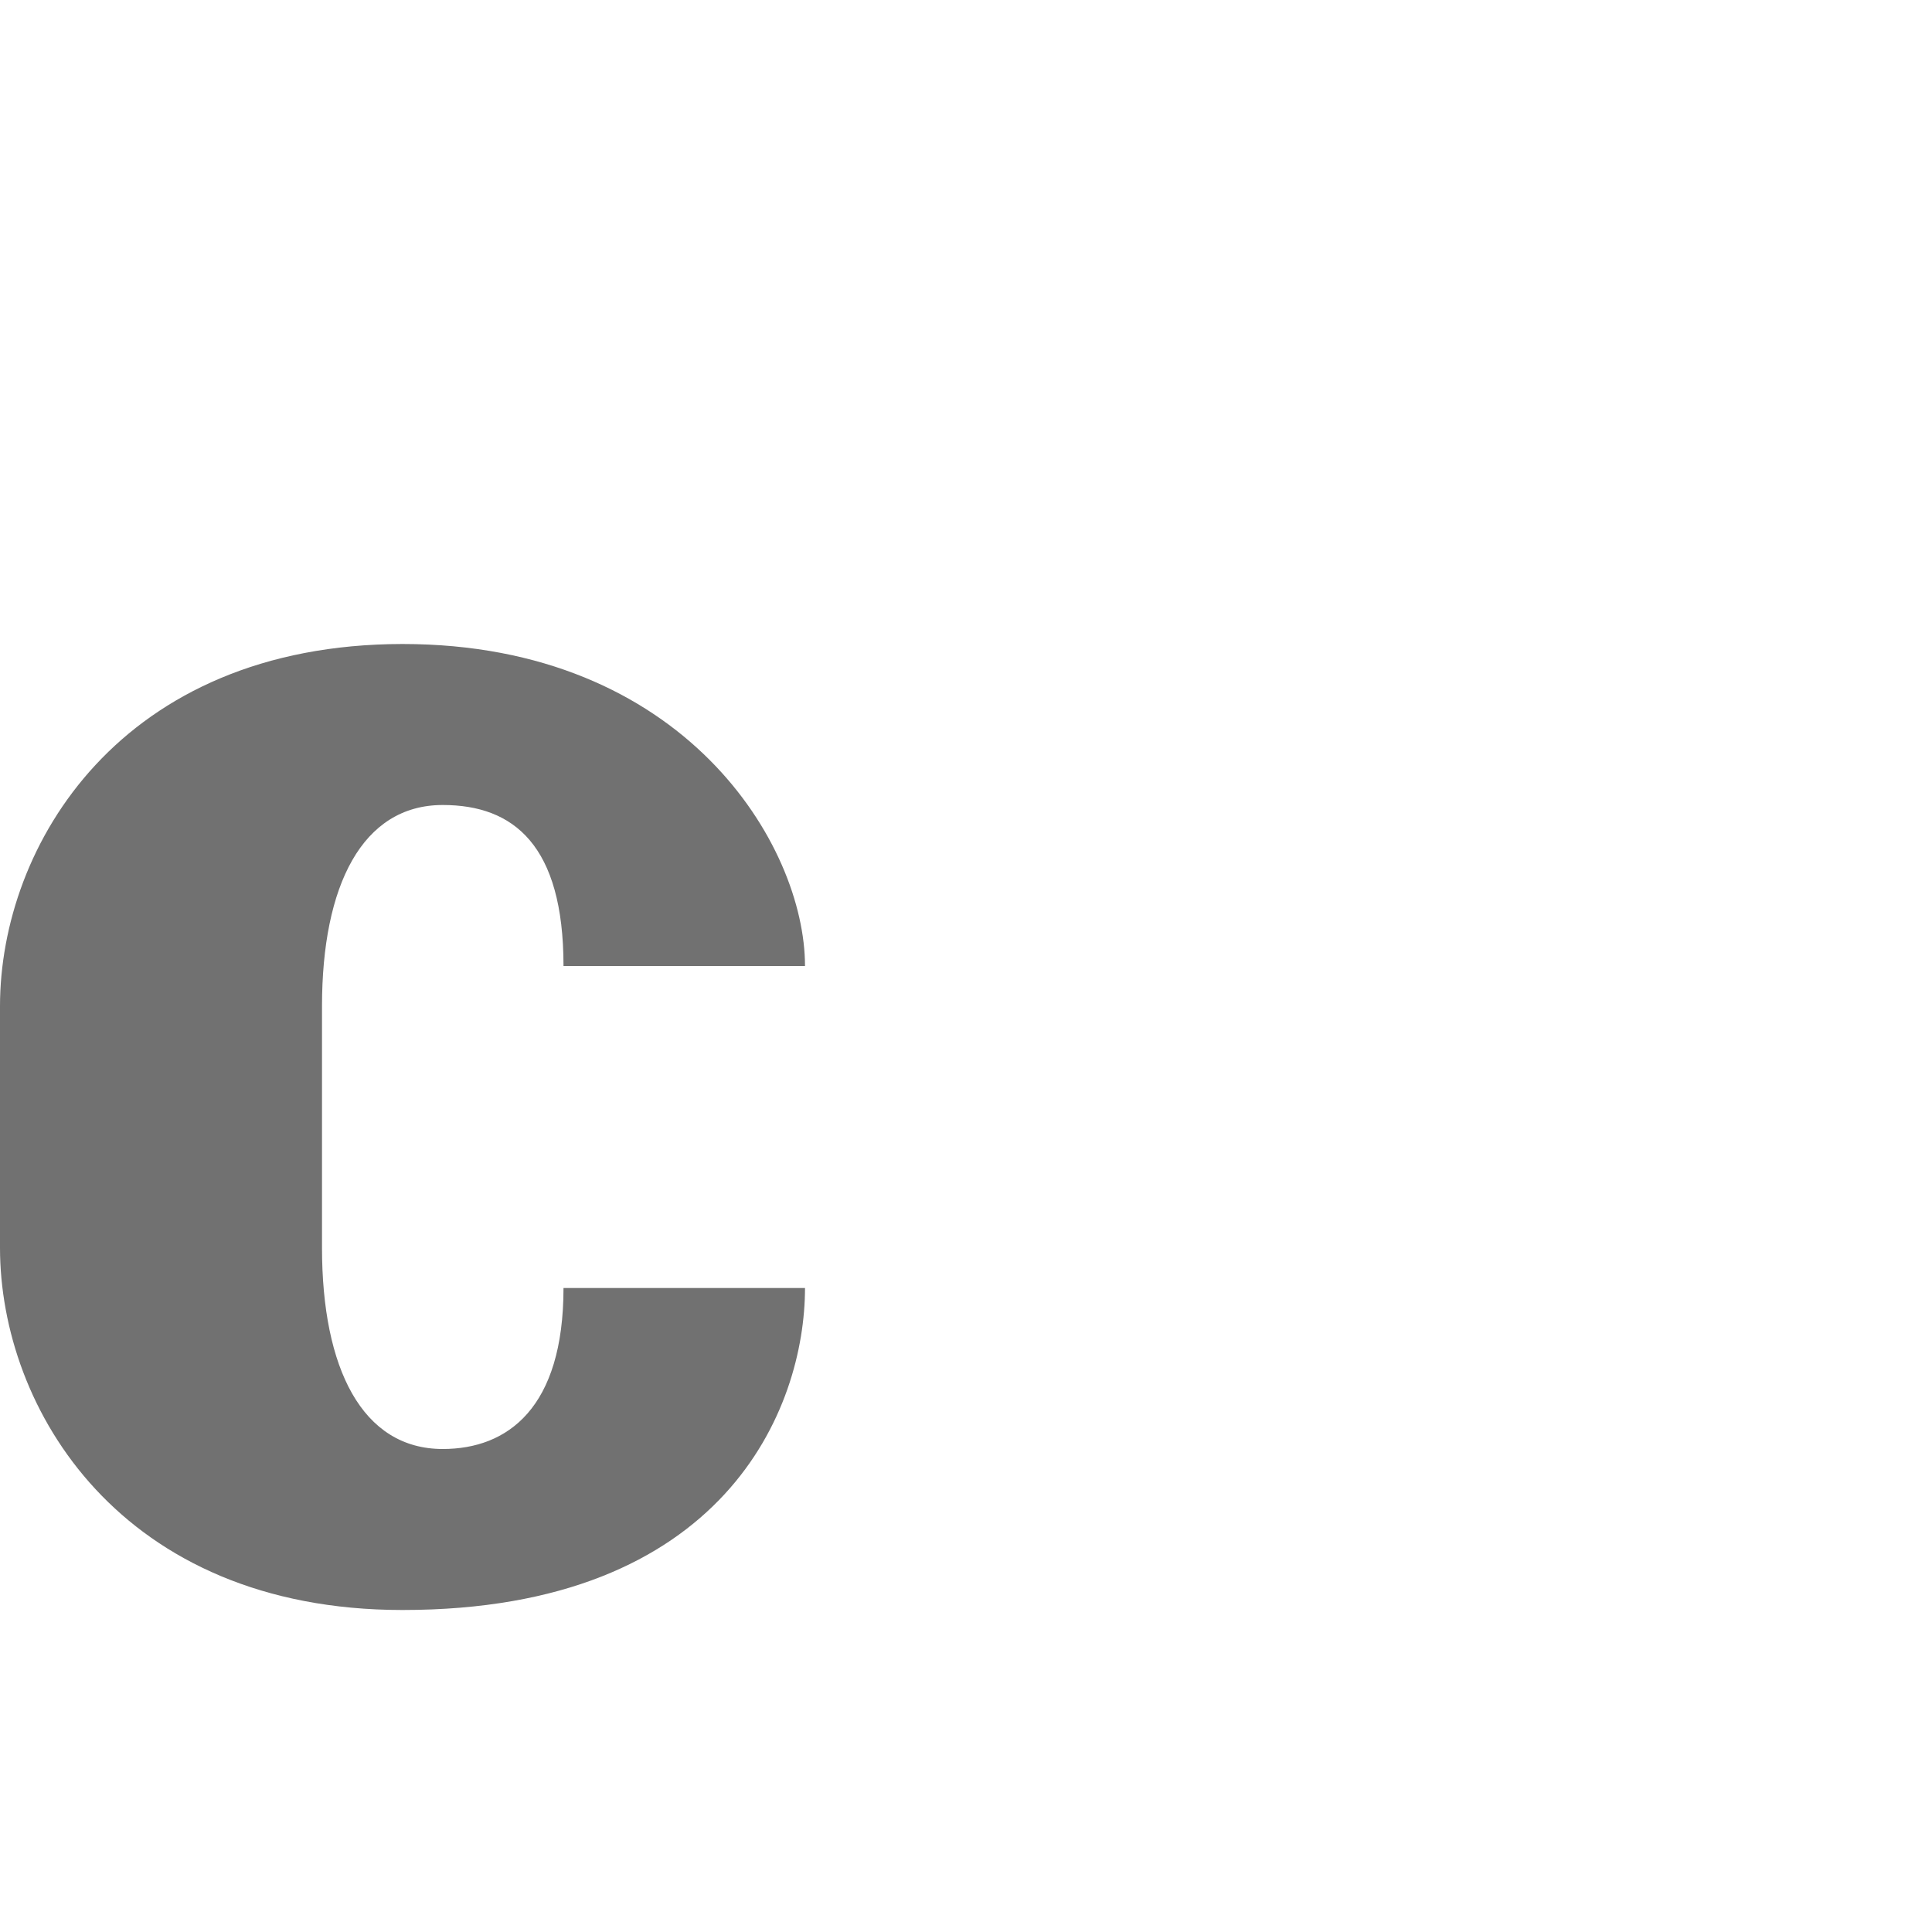
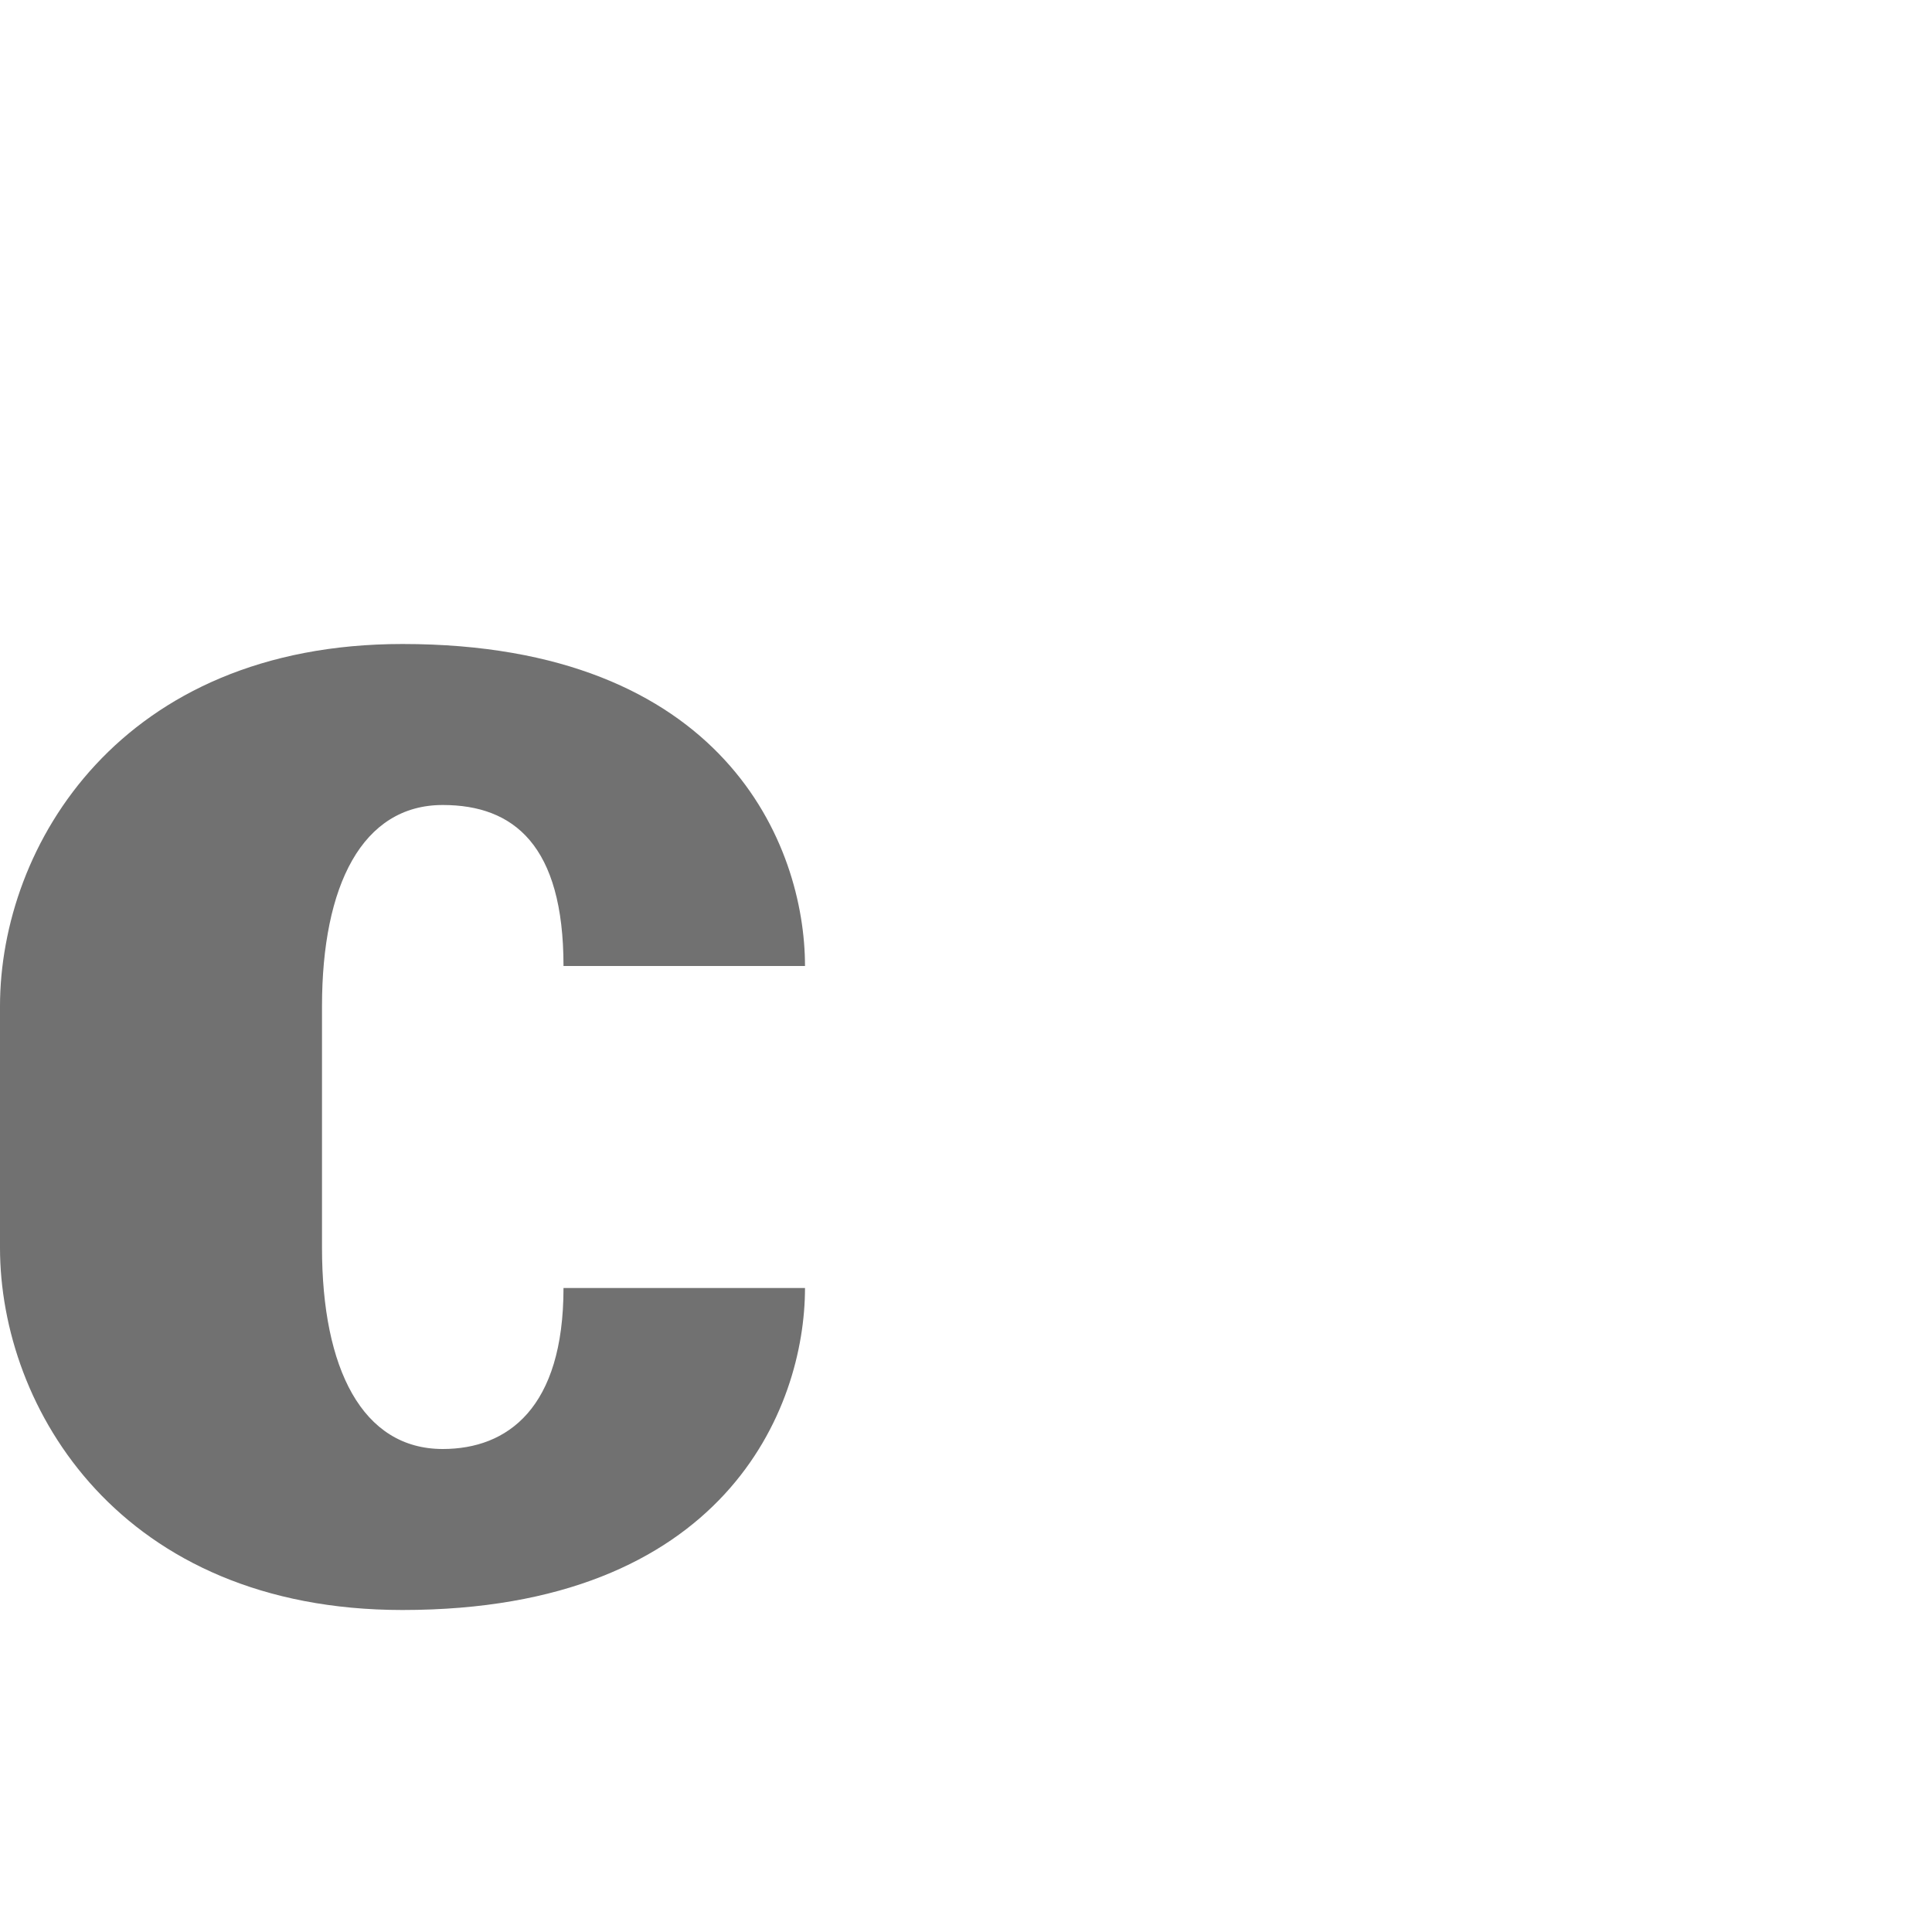
<svg xmlns="http://www.w3.org/2000/svg" width="1200" height="1200" viewBox="0 0 1200 1200" version="1.1" id="svg1">
  <defs id="defs1" />
  <g id="layer1">
-     <path id="path2" style="fill:#000000;fill-opacity:0.555;fill-rule:evenodd;stroke-width:1" d="M 500,600 C 500,525 425,400 250,400 75,400.185 0,525 0,625 v 150 c 0,100 75,225 250,225 200,0 250,-125 250,-200 H 350 c 0,74.614 -34.734,100 -75,100 -50,0 -75,-50 -75,-125 V 625 c 0,-75 25,-125 75,-125 44.082,0 75,25 75,100 z" />
+     <path id="path2" style="fill:#000000;fill-opacity:0.555;fill-rule:evenodd;stroke-width:1" d="M 500,600 C 500,525 450,400 250,400 75,400 0,525 0,625 v 150 c 0,100 75,225 250,225 200,0 250,-125 250,-200 H 350 c 0,74.614 -34.734,100 -75,100 -50,0 -75,-50 -75,-125 V 625 c 0,-75 25,-125 75,-125 44.082,0 75,25 75,100 z" />
  </g>
</svg>
